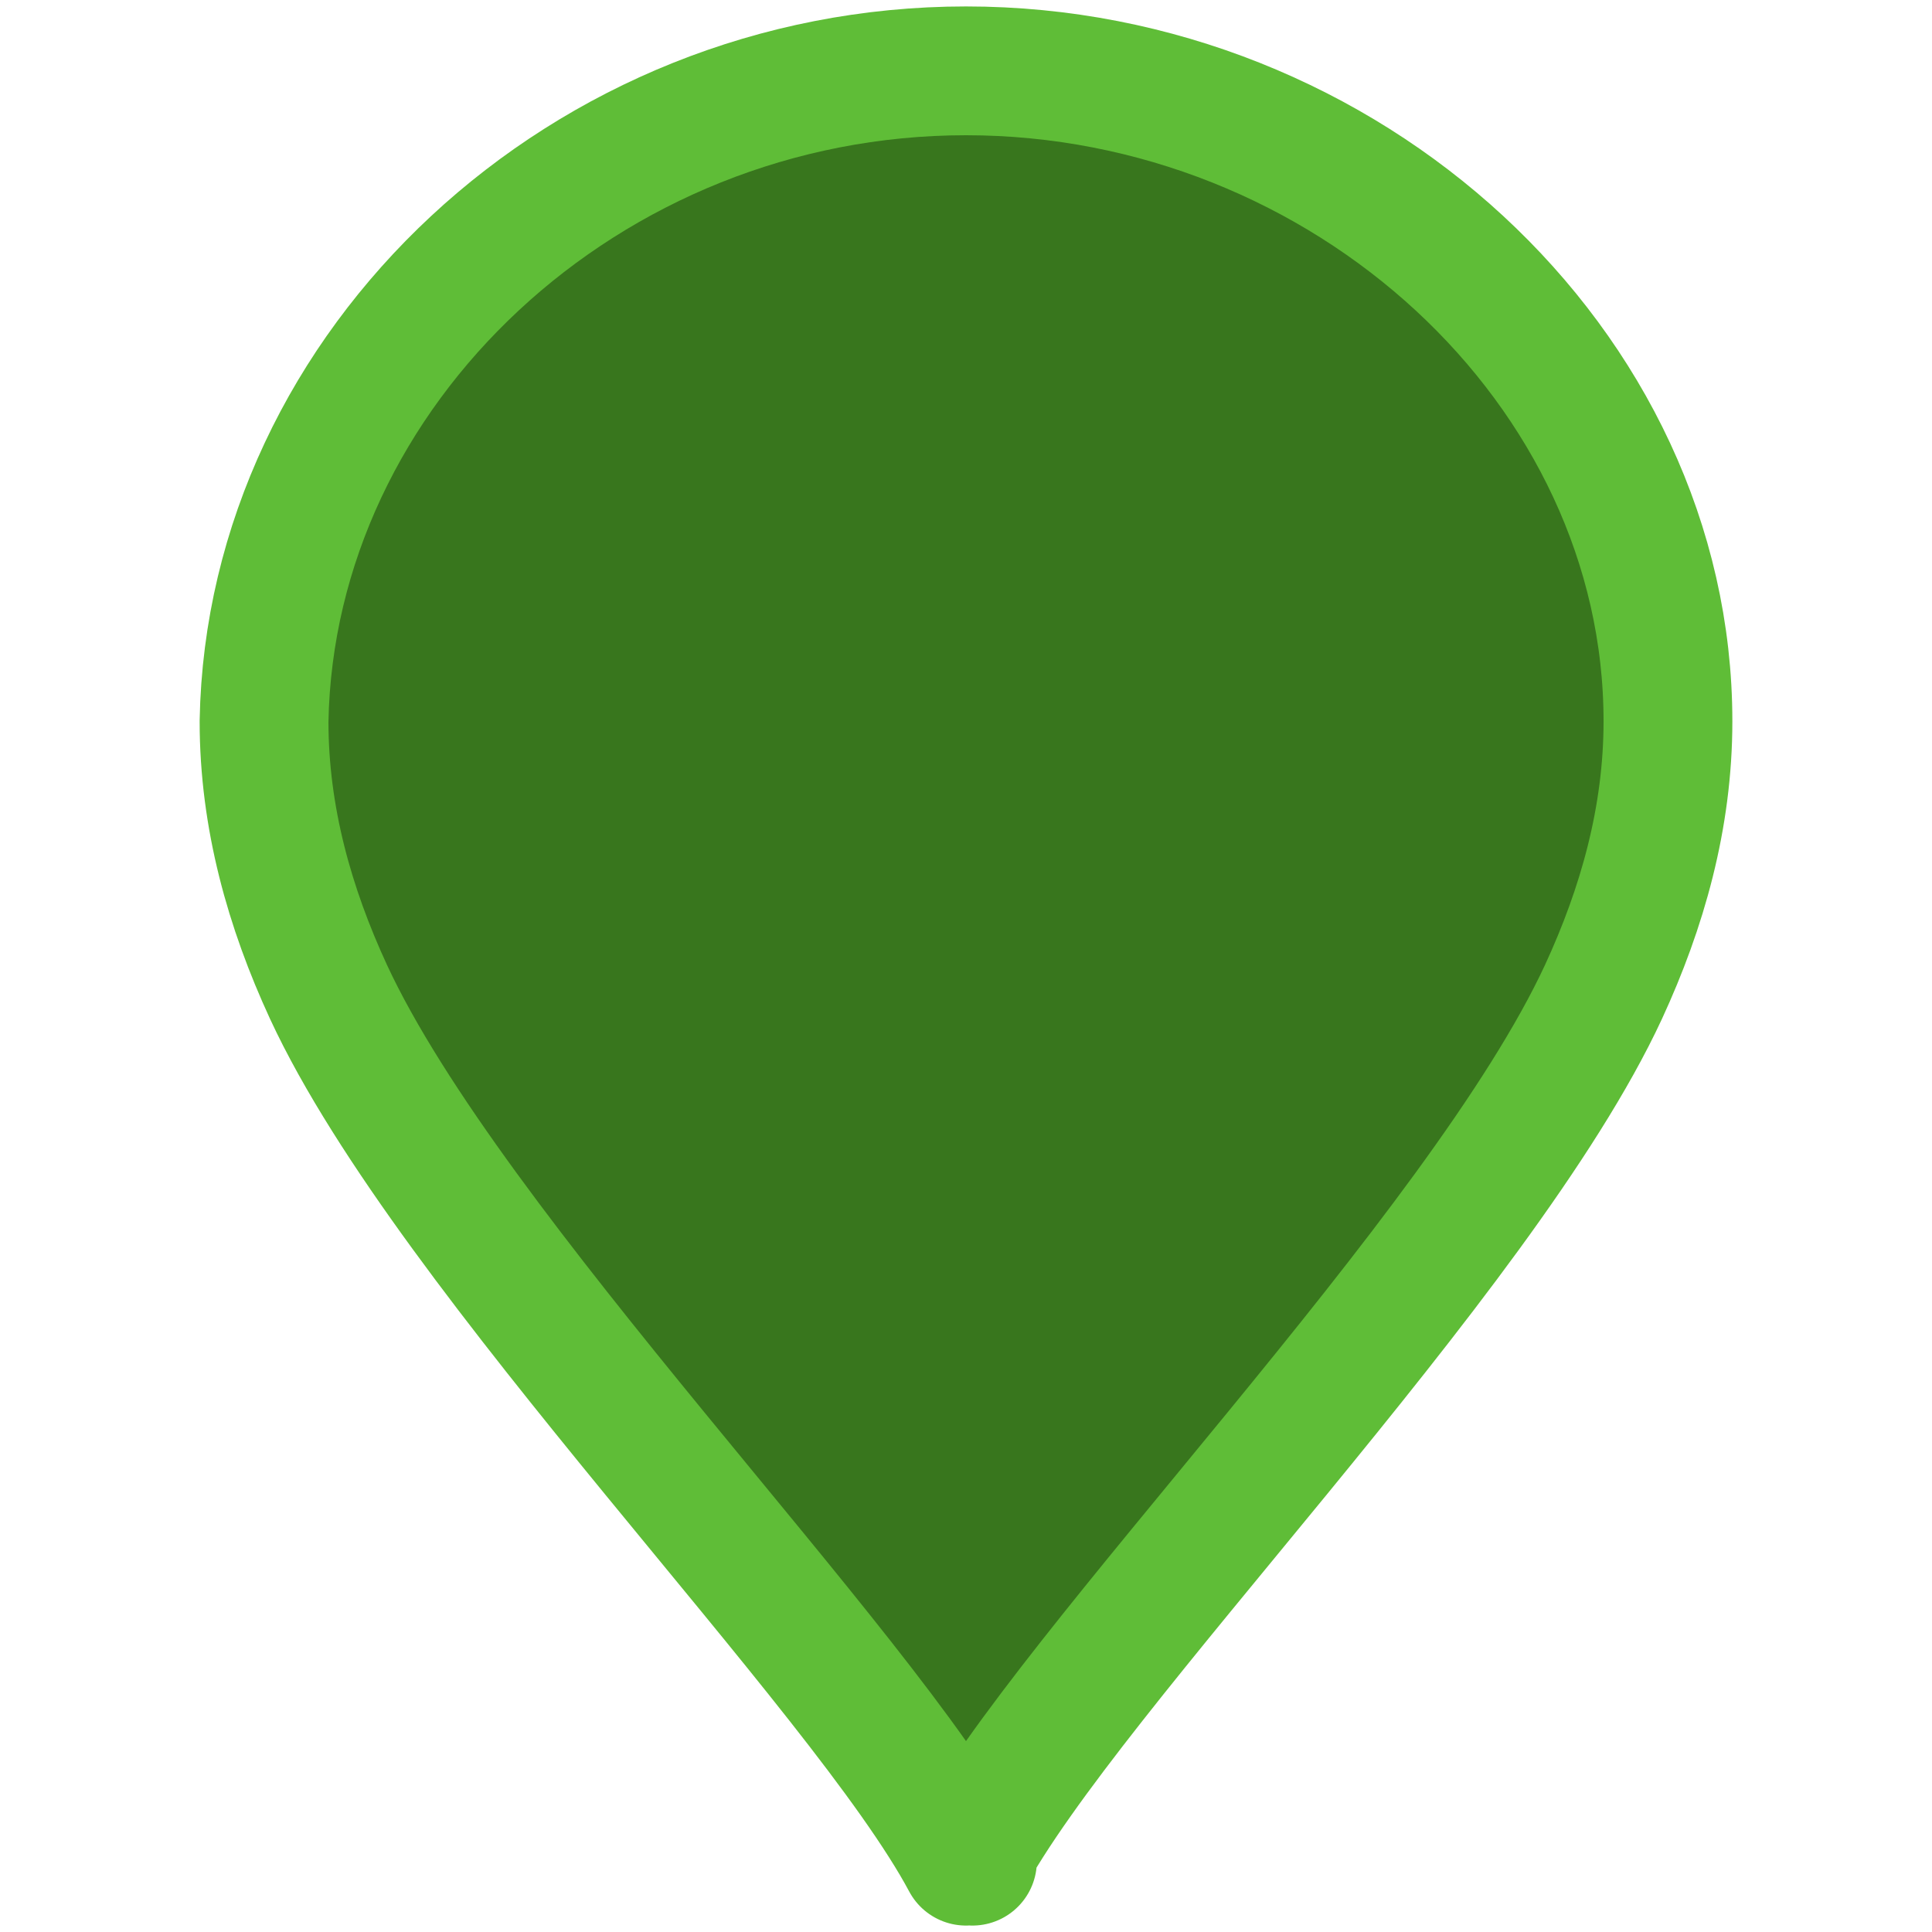
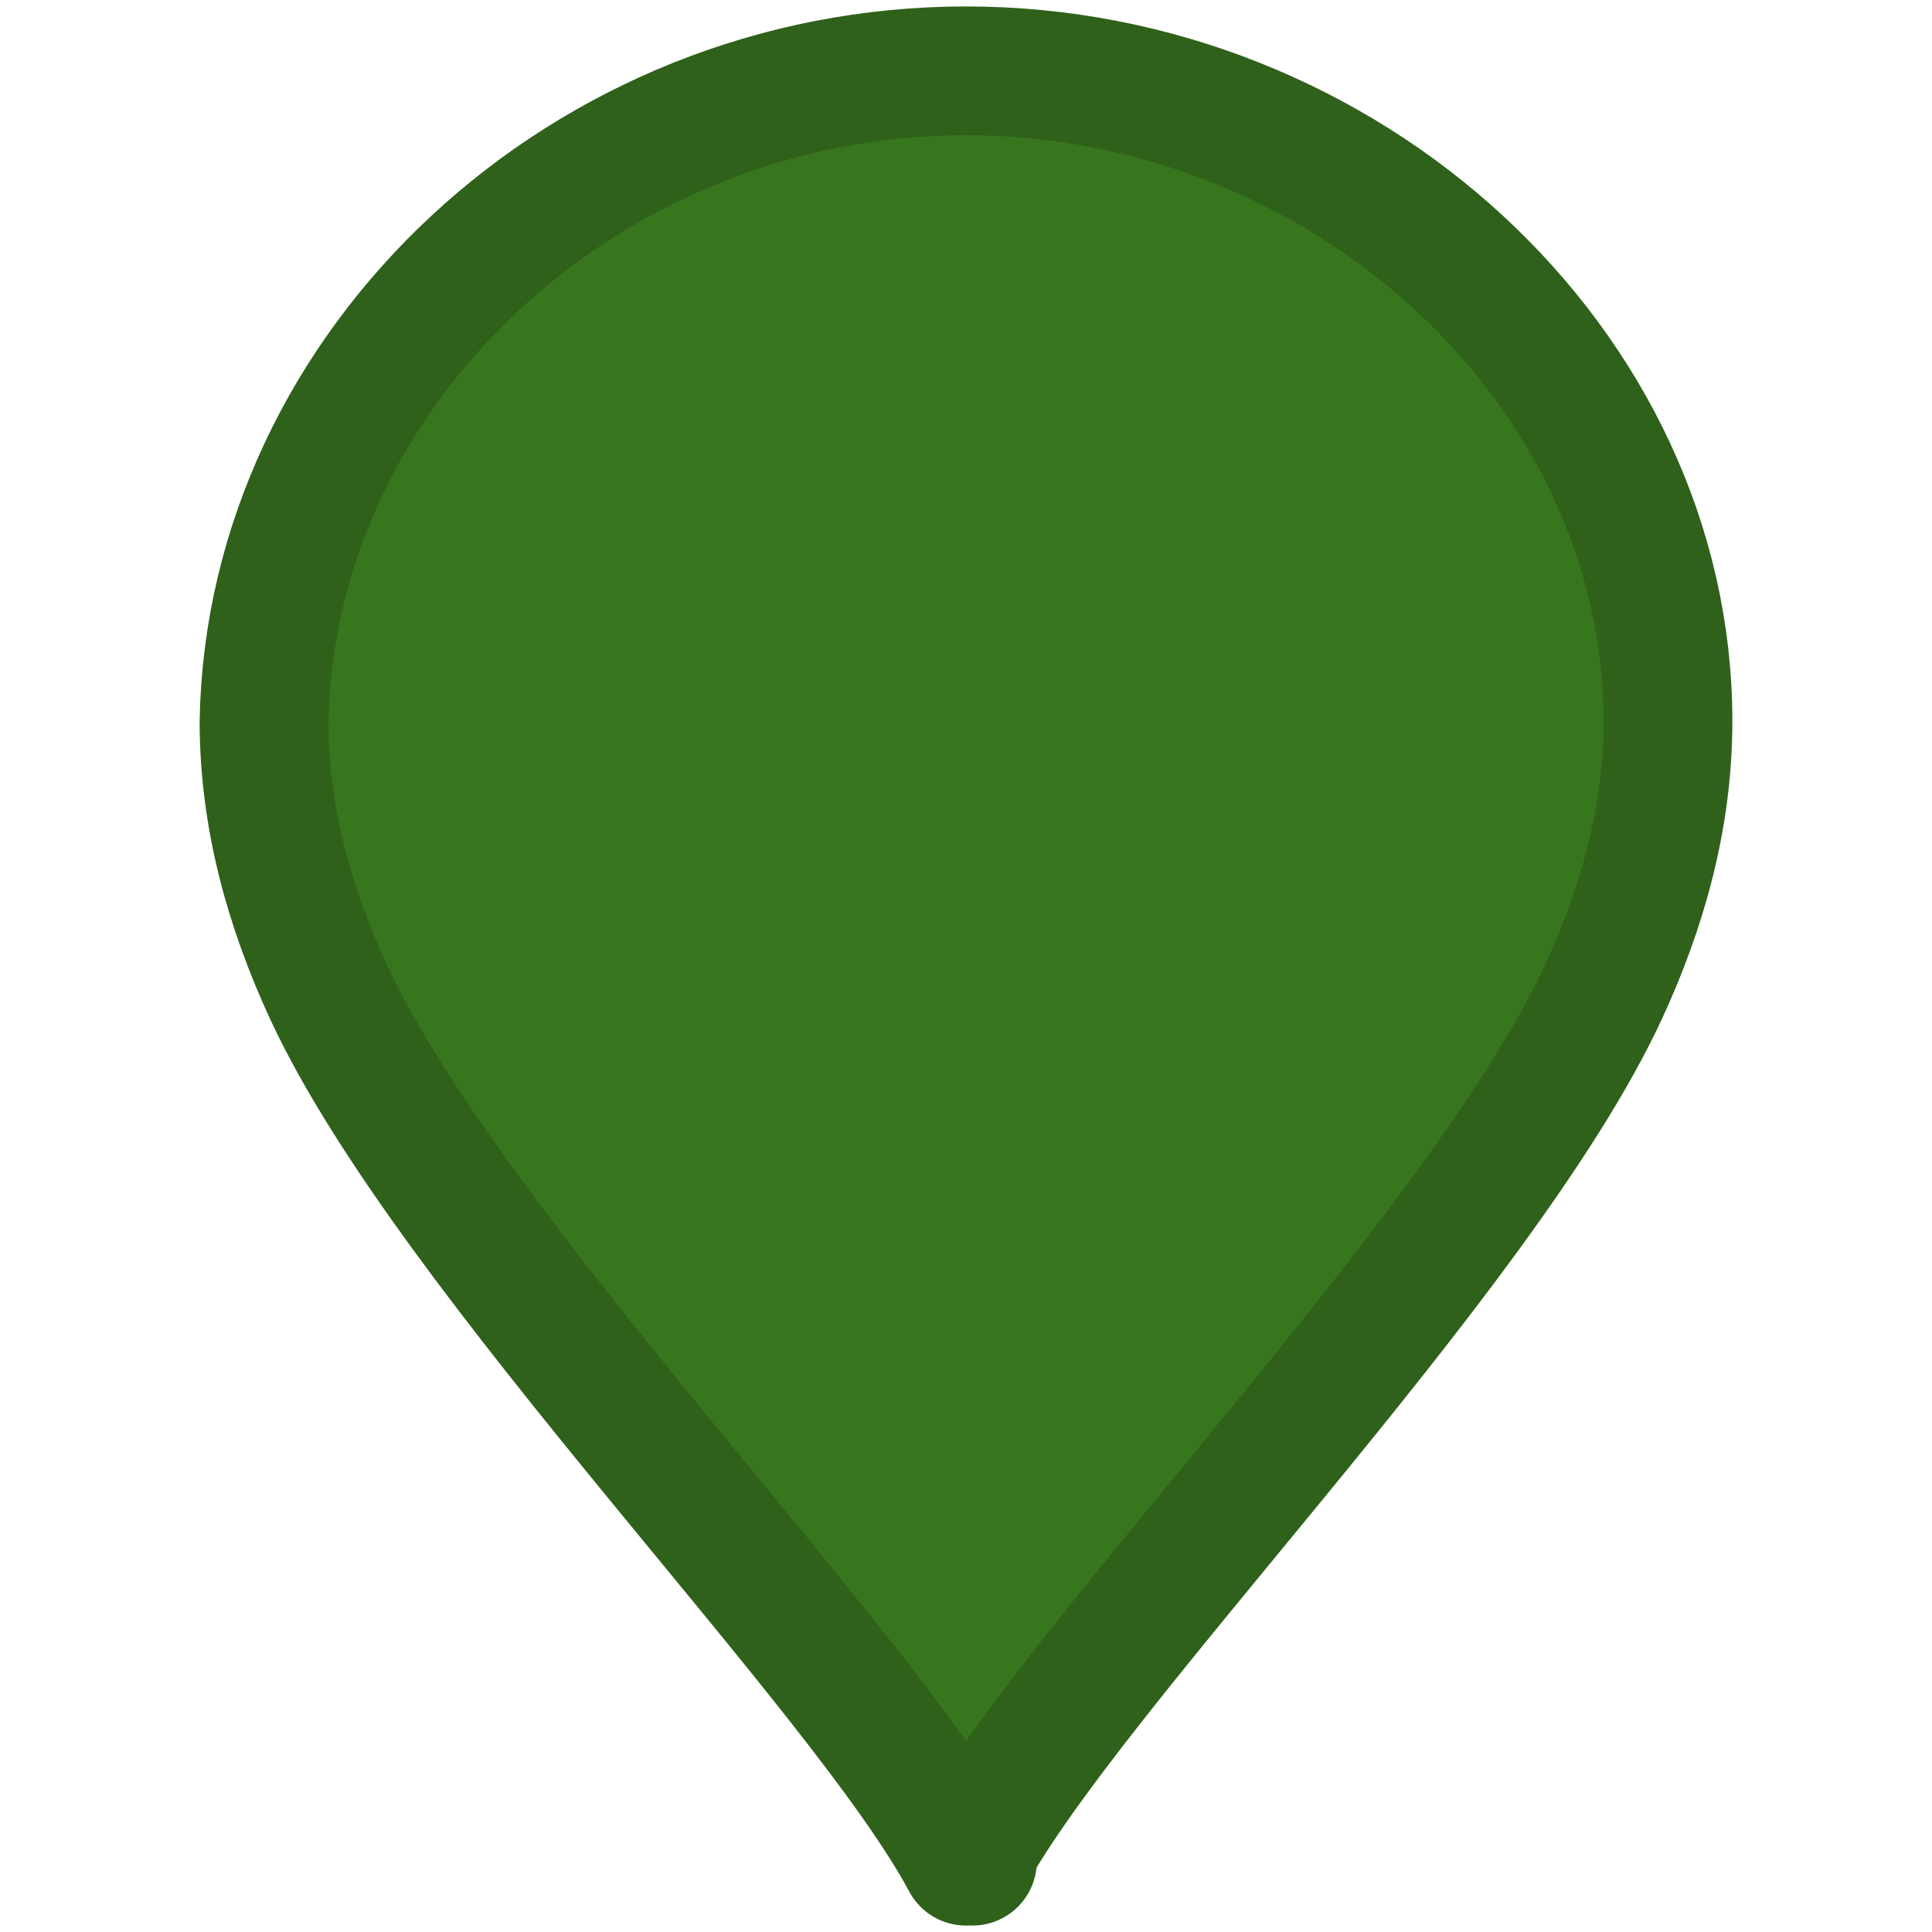
<svg xmlns="http://www.w3.org/2000/svg" viewBox="0 0 30 30" xml:space="preserve">
  <path style="fill:#38761D" d="M15 28.9c-1.6-3-8-9.4-9.9-13.5-.6-1.3-1-2.7-1-4.2.1-5.5 5-10.1 10.9-10.1s10.9 4.6 10.9 10.1c0 1.5-.4 2.9-1 4.2-1.9 4.1-8.3 10.5-9.9 13.5z" />
-   <path style="fill:none;stroke:#5fbd37;stroke-width:2;stroke-linecap:round;stroke-miterlimit:10" d="M5.1 15.4c-.6-1.3-1-2.7-1-4.2.1-5.5 5-10.1 10.9-10.1s10.9 4.6 10.9 10.1c0 1.5-.4 2.9-1 4.2m-9.8 13.5h0m-10-13.5C7 19.5 13.4 25.9 15 28.9m9.9-13.5C23 19.5 16.6 25.9 15 28.9h0v0" />
+   <path style="fill:none;stroke:#2f611a;stroke-width:2;stroke-linecap:round;stroke-miterlimit:10" d="M5.1 15.4c-.6-1.3-1-2.7-1-4.2.1-5.5 5-10.1 10.9-10.1s10.9 4.6 10.9 10.1c0 1.5-.4 2.9-1 4.2m-9.8 13.5h0m-10-13.5C7 19.5 13.4 25.9 15 28.9m9.9-13.5C23 19.5 16.6 25.9 15 28.9h0v0" />
</svg>
